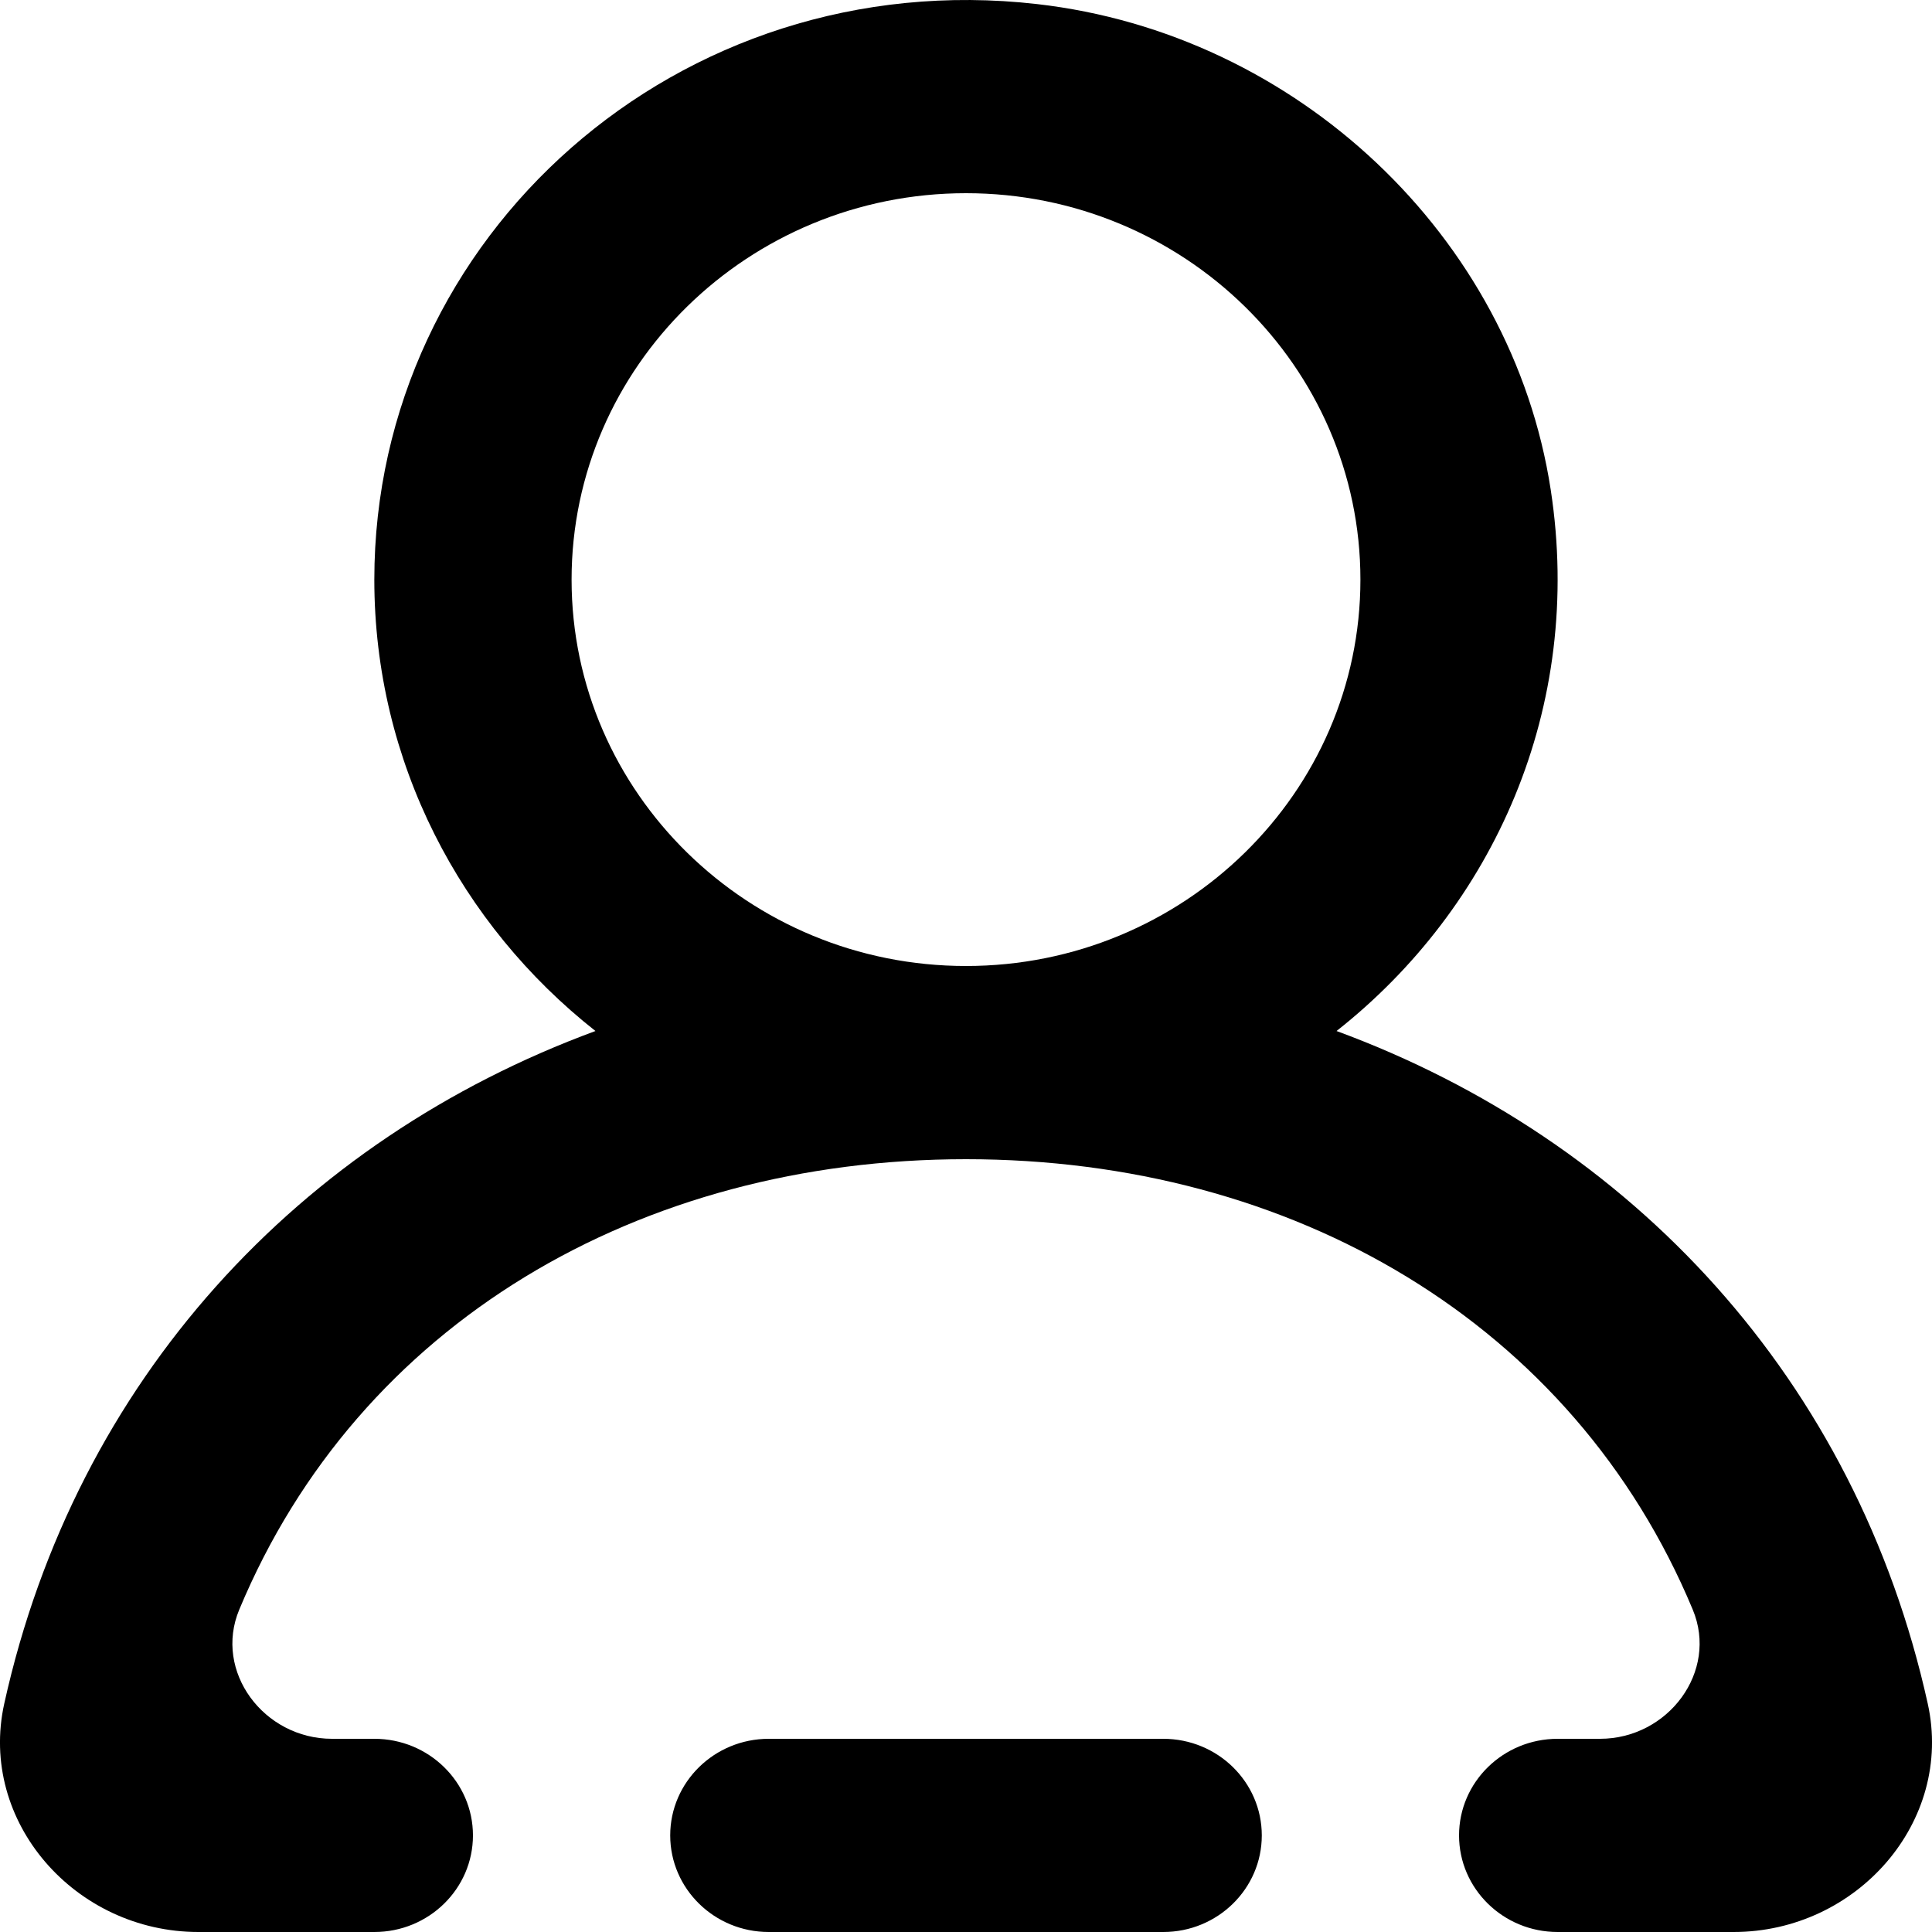
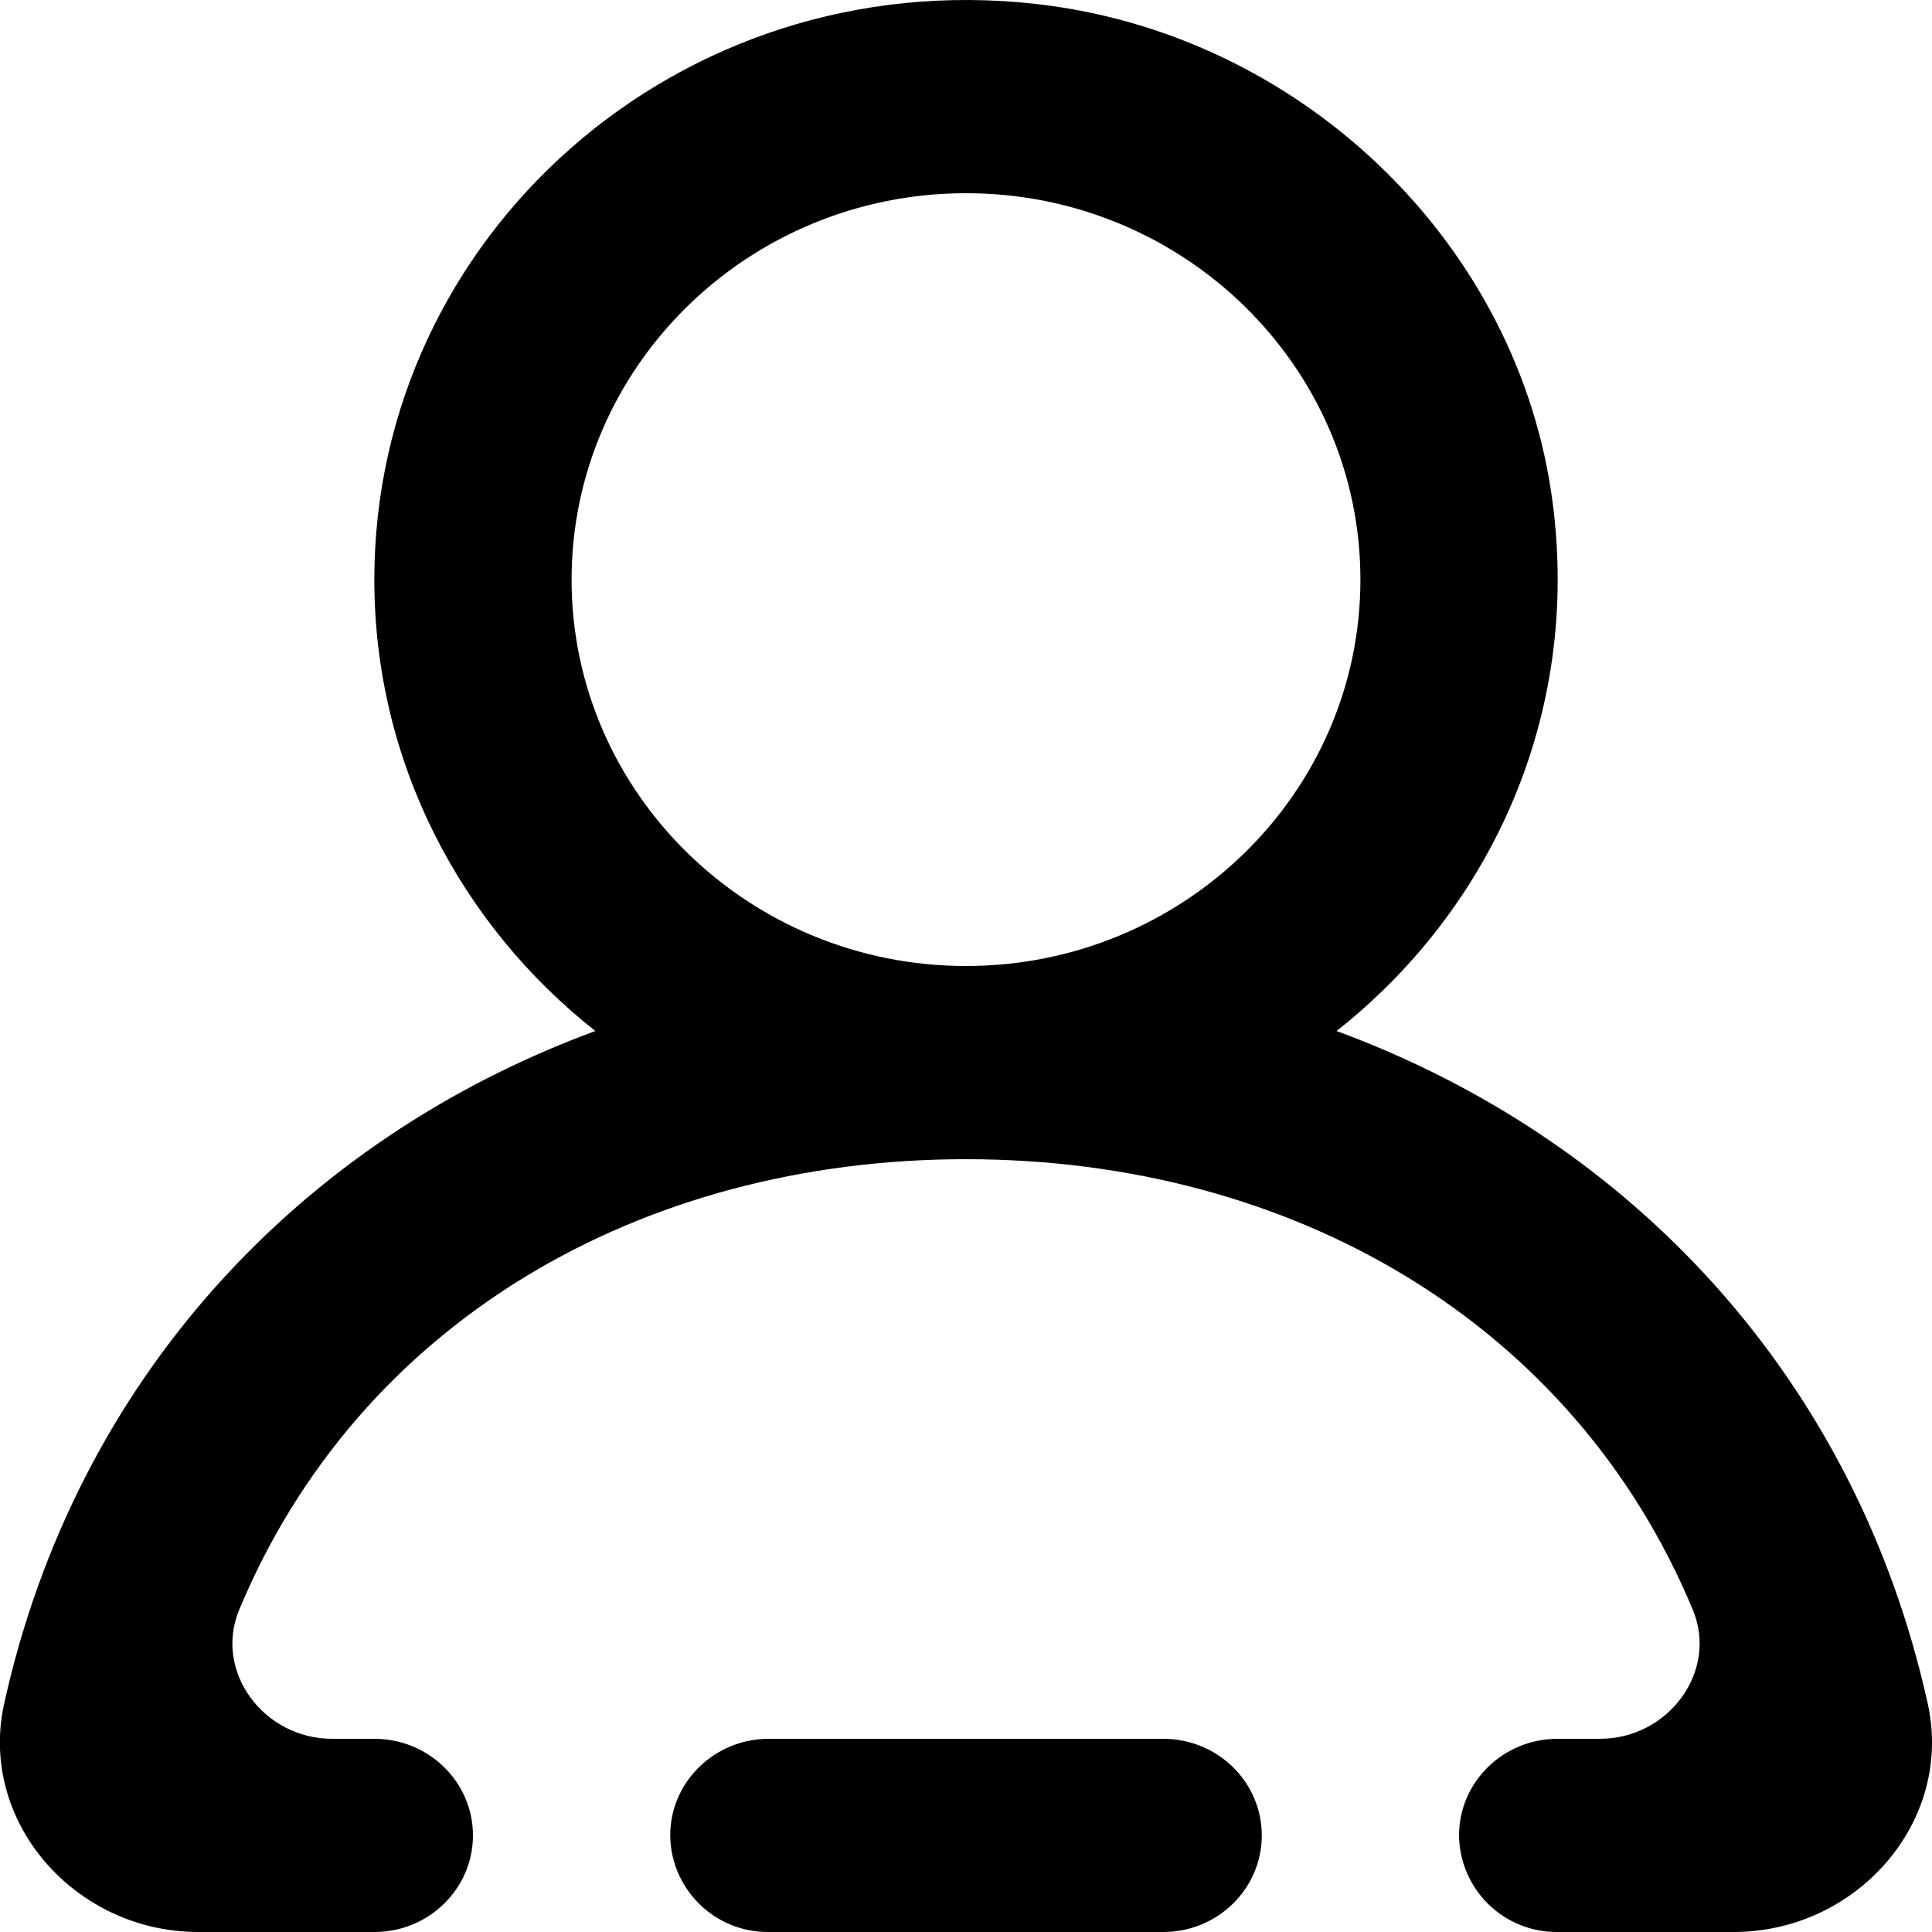
- <svg xmlns="http://www.w3.org/2000/svg" width="800px" height="800px" viewBox="0 0 20 20" version="1.1">
-   <defs>
- 
- </defs>
-   <g id="Page-1" stroke="none" stroke-width="1" fill="none" fill-rule="evenodd">
-     <g id="Dribbble-Light-Preview" transform="translate(-380, -2119)" fill="#000000">
-       <g id="icons" transform="translate(56, 160)">
-         <path d="M338.083,1965 C338.083,1962.794 336.252,1961 334,1961 C331.748,1961 329.917,1962.794 329.917,1965 C329.917,1967.206 331.748,1969 334,1969 C336.252,1969 338.083,1967.206 338.083,1965 M341.946,1979 L340.125,1979 C339.561,1979 339.104,1978.552 339.104,1978 C339.104,1977.448 339.561,1977 340.125,1977 L340.563,1977 C341.269,1977 341.791,1976.303 341.523,1975.662 C340.287,1972.698 337.384,1971 334,1971 C330.616,1971 327.713,1972.698 326.477,1975.662 C326.209,1976.303 326.731,1977 327.437,1977 L327.875,1977 C328.439,1977 328.896,1977.448 328.896,1978 C328.896,1978.552 328.439,1979 327.875,1979 L326.054,1979 C324.778,1979 323.774,1977.857 324.044,1976.636 C324.787,1973.277 327.108,1970.798 330.164,1969.673 C328.77,1968.574 327.875,1966.89 327.875,1965 C327.875,1961.449 331.023,1958.619 334.734,1959.042 C337.423,1959.348 339.65,1961.447 340.053,1964.07 C340.4,1966.331 339.456,1968.396 337.836,1969.673 C340.892,1970.798 343.213,1973.277 343.956,1976.636 C344.226,1977.857 343.222,1979 341.946,1979 M337.062,1978 C337.062,1978.552 336.605,1979 336.042,1979 L331.958,1979 C331.395,1979 330.938,1978.552 330.938,1978 C330.938,1977.448 331.395,1977 331.958,1977 L336.042,1977 C336.605,1977 337.062,1977.448 337.062,1978" id="profile_round-[#1346]">
- 
- </path>
-       </g>
-     </g>
-   </g>
+ <svg xmlns="http://www.w3.org/2000/svg" width="800" height="800" viewBox="0 0 20 20">
+   <path fill="#000" fill-rule="evenodd" d="M14.083 6c0-2.206-1.831-4-4.083-4-2.252 0-4.083 1.794-4.083 4S7.748 10 10 10c2.252 0 4.083-1.794 4.083-4m3.863 14h-1.821a1.01 1.01 0 0 1-1.021-1c0-.552.457-1 1.02-1h.439c.706 0 1.228-.697.96-1.338C16.287 13.698 13.383 12 10 12c-3.384 0-6.287 1.698-7.523 4.662-.268.641.254 1.338.96 1.338h.438c.564 0 1.021.448 1.021 1s-.457 1-1.02 1H2.053c-1.276 0-2.28-1.143-2.01-2.364.743-3.359 3.064-5.838 6.12-6.963C4.77 9.574 3.875 7.89 3.875 6c0-3.551 3.148-6.381 6.859-5.958 2.689.306 4.916 2.405 5.32 5.028.346 2.261-.598 4.326-2.218 5.603 3.056 1.125 5.377 3.604 6.12 6.963.27 1.221-.734 2.364-2.01 2.364m-4.884-1c0 .552-.457 1-1.02 1H7.958a1.01 1.01 0 0 1-1.02-1c0-.552.457-1 1.02-1h4.084c.563 0 1.02.448 1.02 1" />
</svg>
